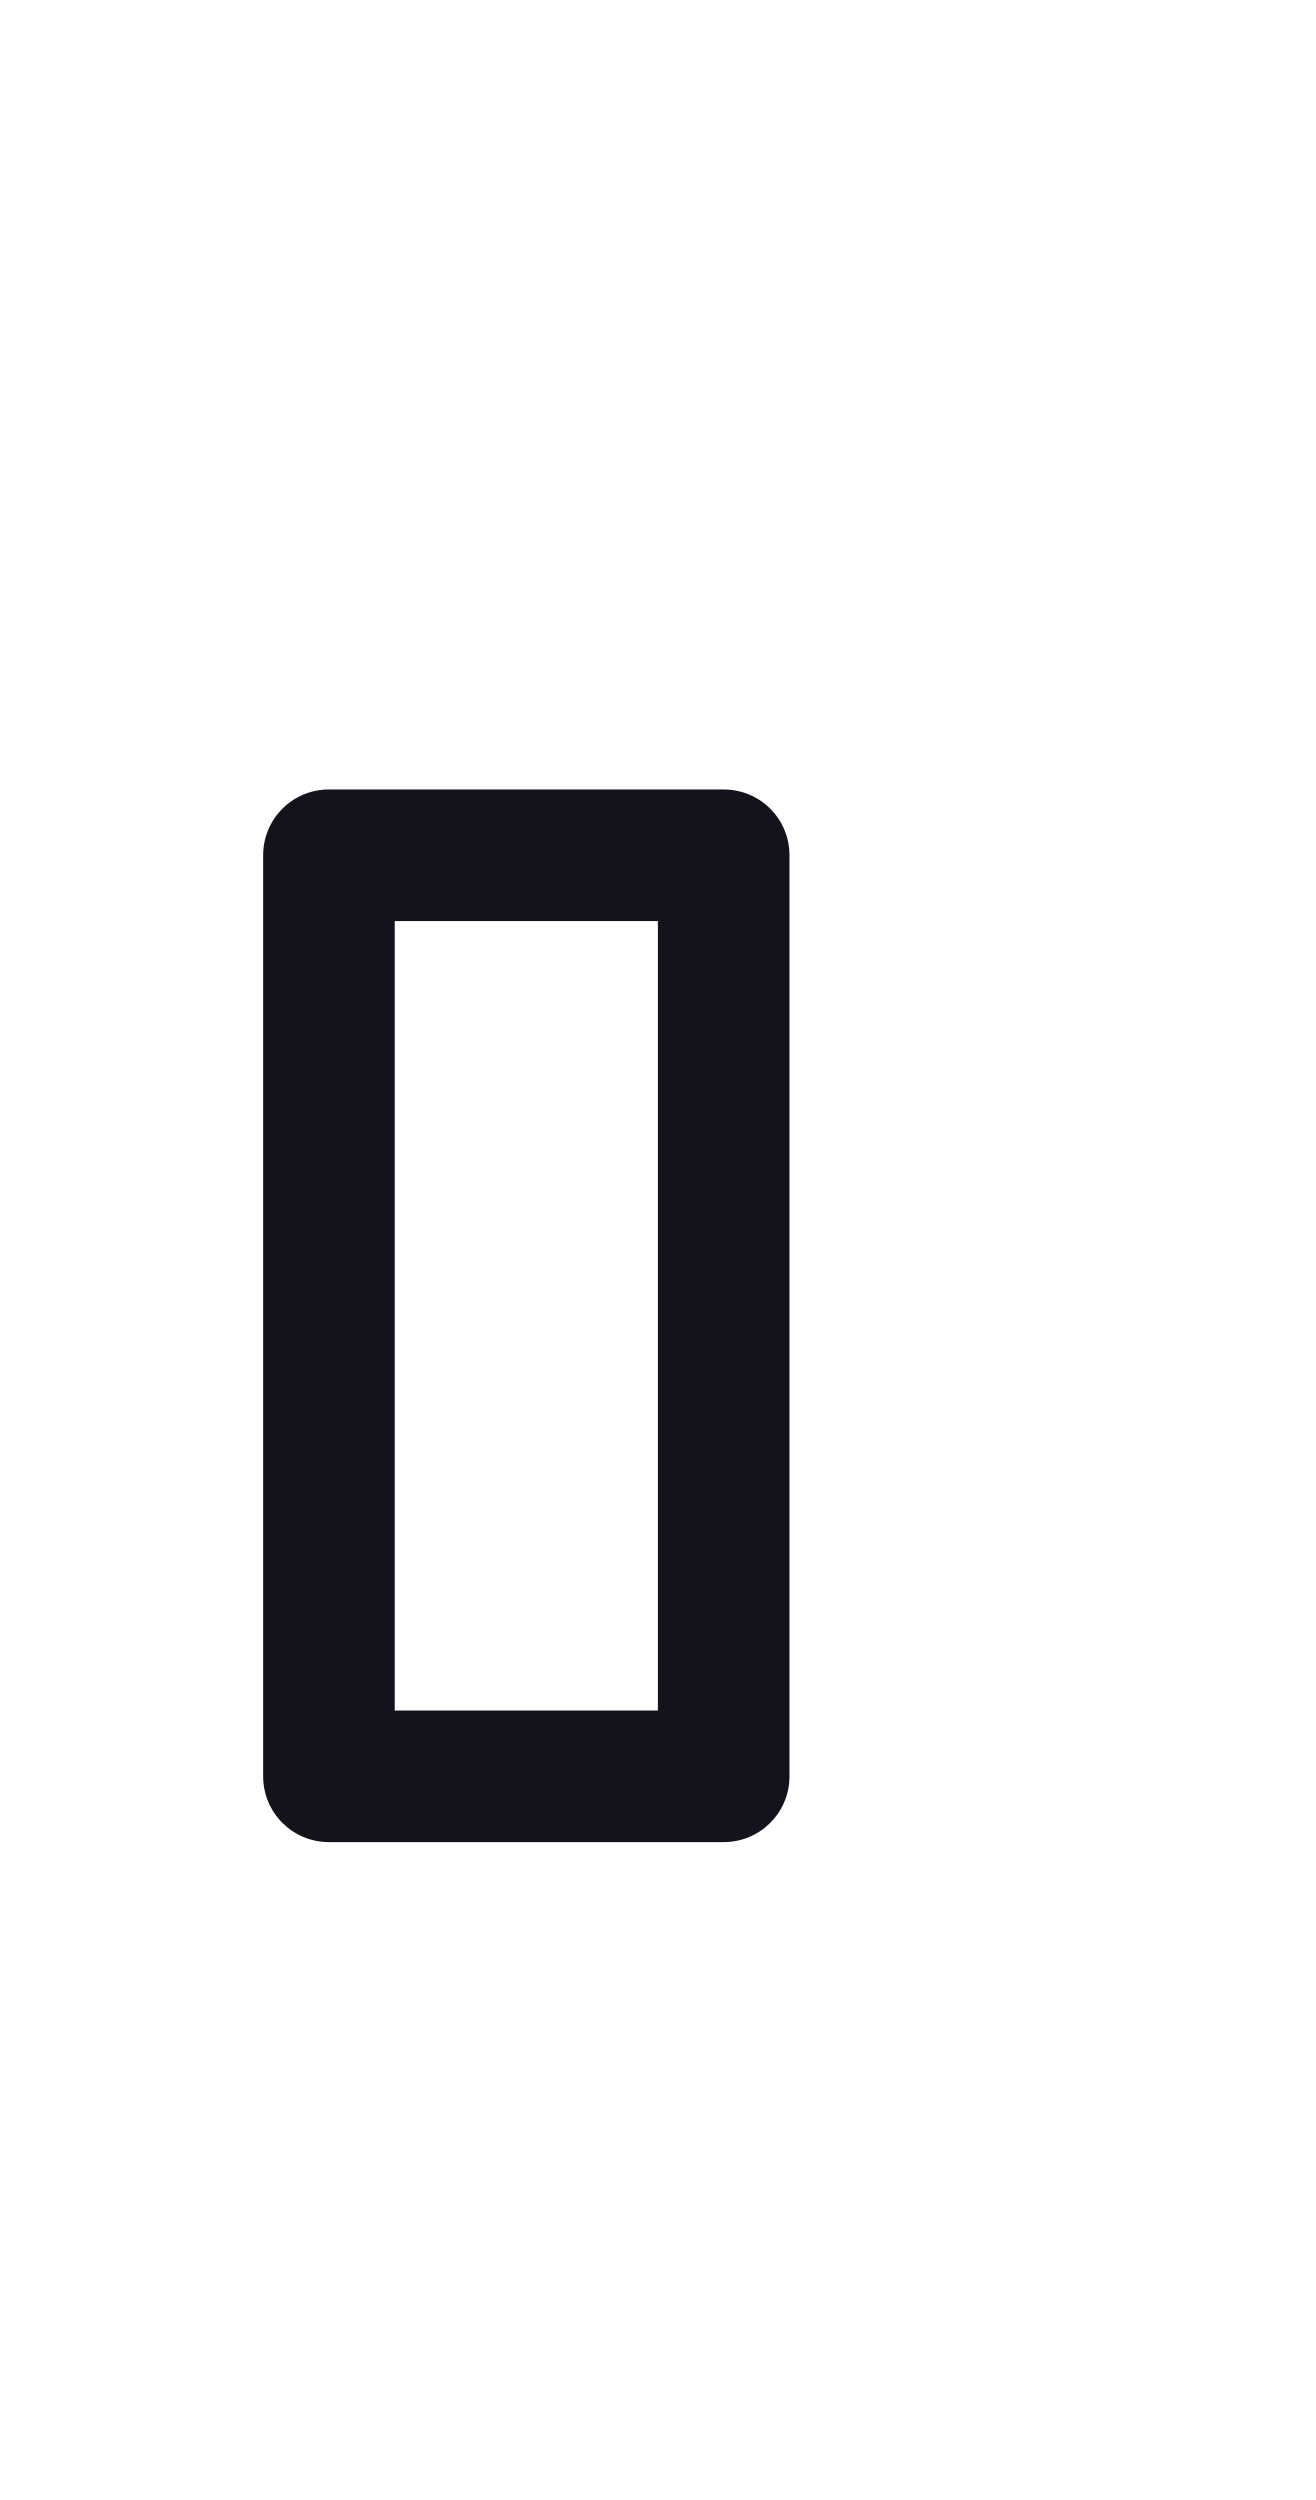
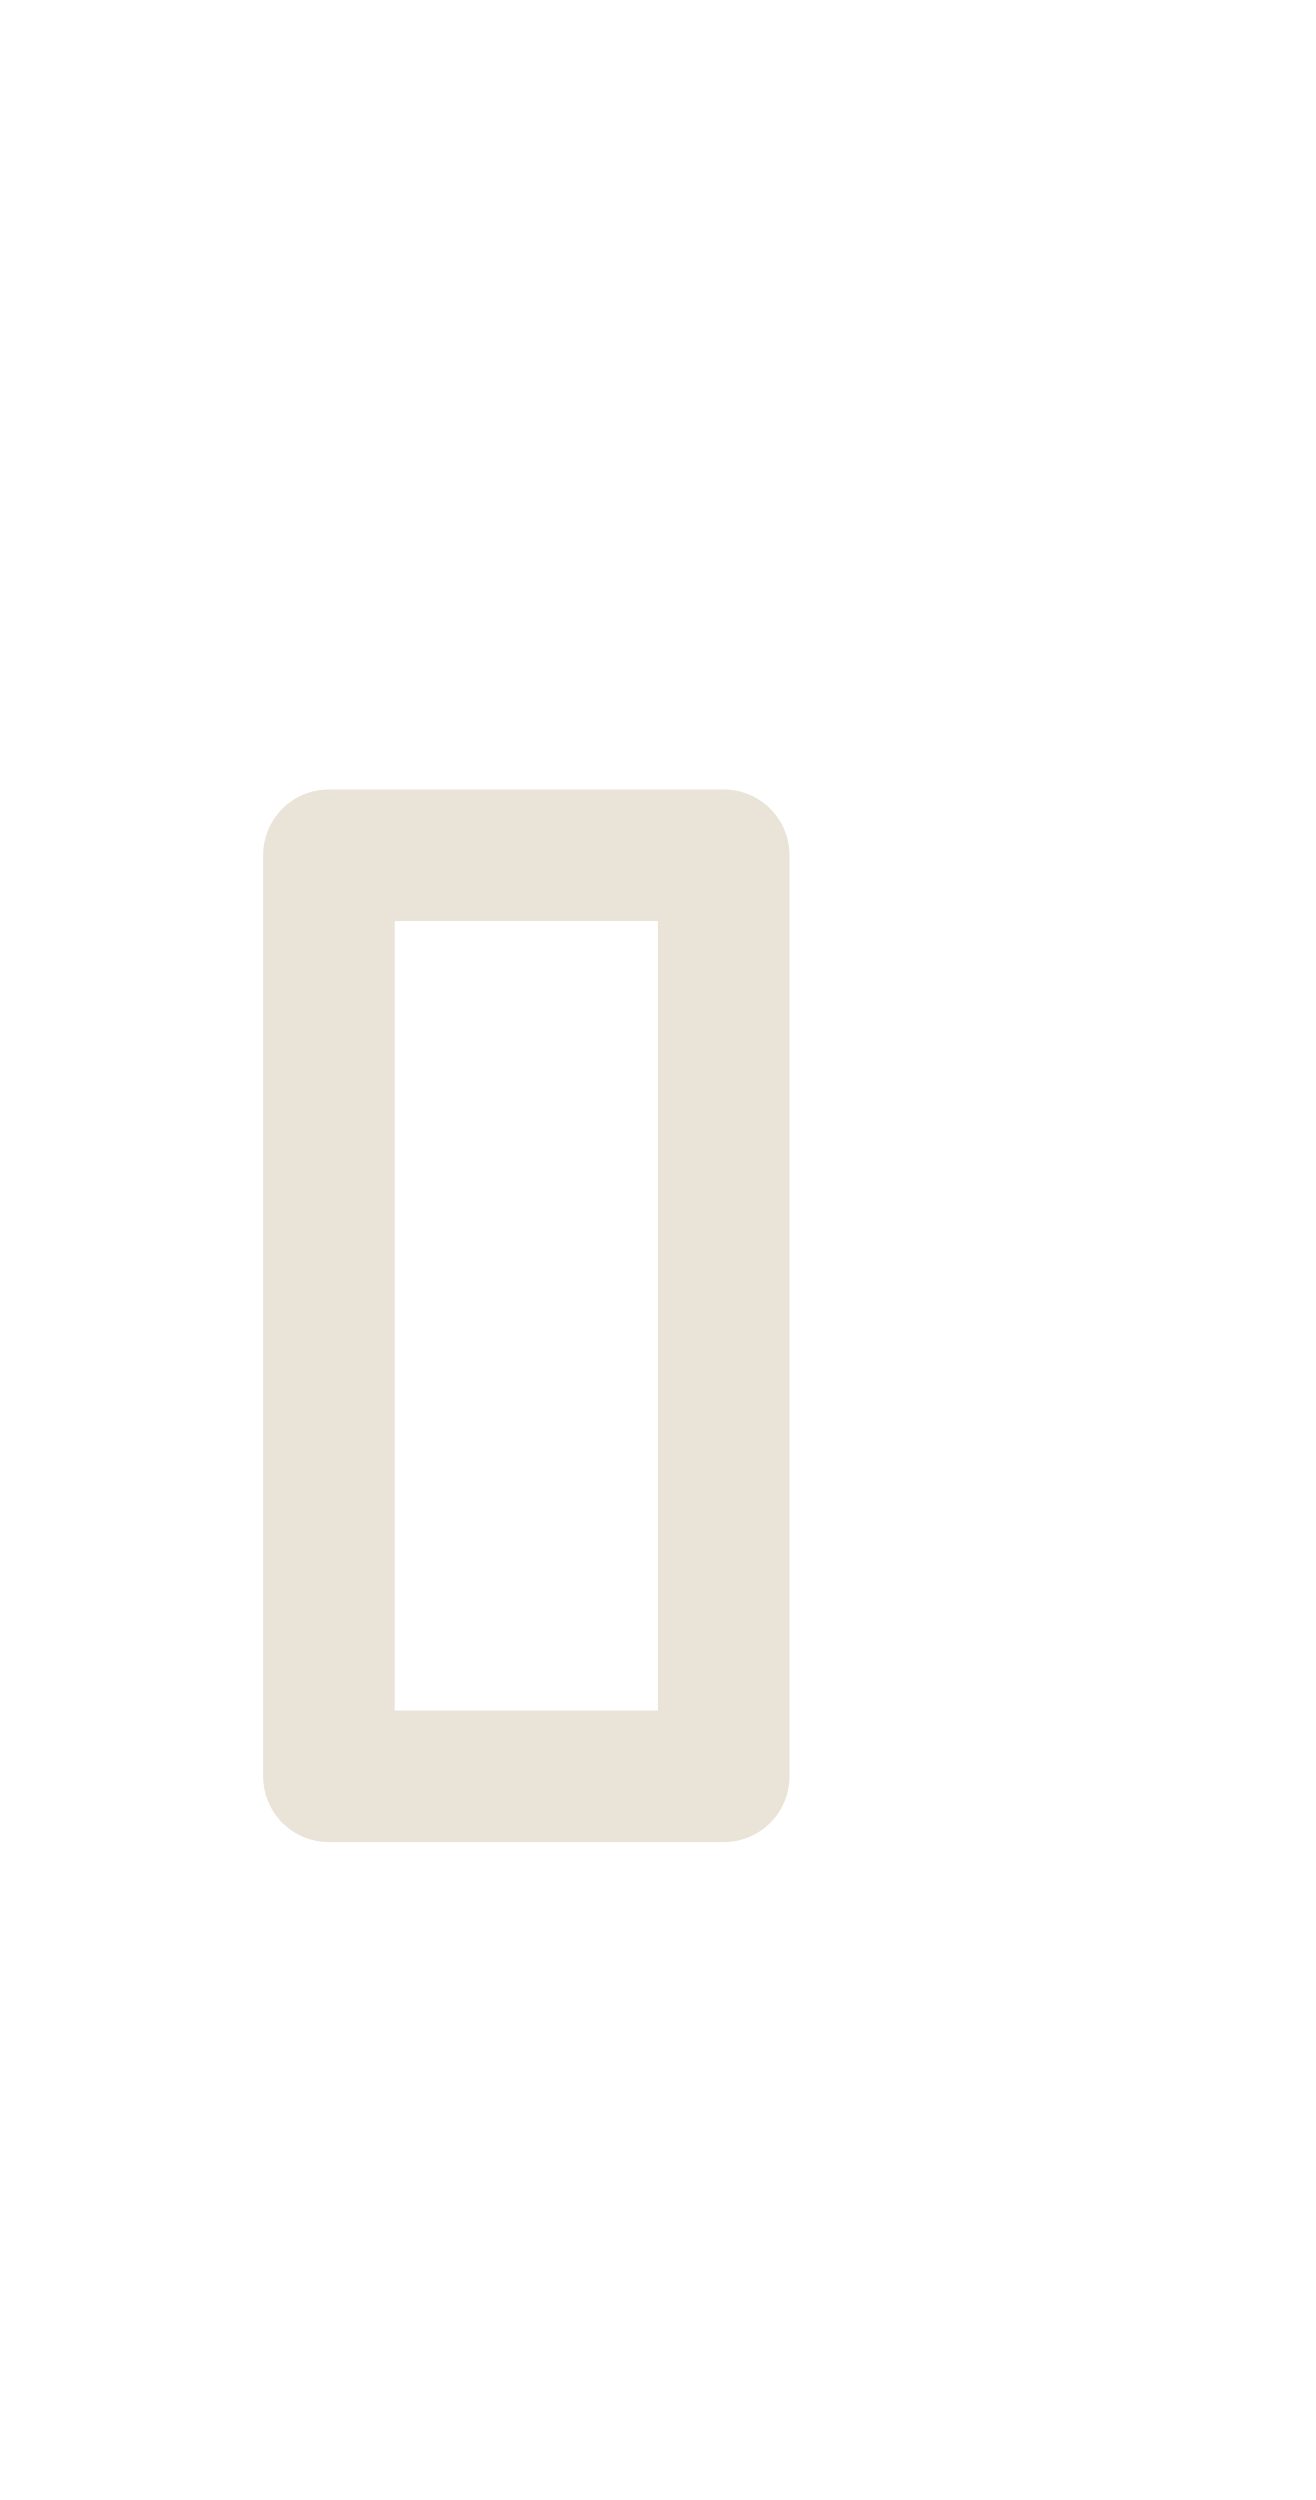
<svg xmlns="http://www.w3.org/2000/svg" width="10" height="19">
  <defs>
    <clipPath>
-       <rect width="10" height="19" x="20" y="1033.36" opacity="0.12" fill="#add97a" color="#e9e4d7" />
+       <rect width="10" height="19" x="20" y="1033.36" opacity="0.12" fill="#a33b69" color="#e9e4d7" />
    </clipPath>
  </defs>
  <g transform="translate(0,-1033.362)">
-     <path d="M 2.5 6 C 2.223 6 2 6.223 2 6.5 L 2 13.5 C 2 13.777 2.223 14 2.5 14 L 5.5 14 C 5.777 14 6 13.777 6 13.5 L 6 6.5 C 6 6.223 5.777 6 5.5 6 L 2.5 6 z M 3 7 L 5 7 L 5 13 L 3 13 L 3 7 z " transform="translate(0,1033.362)" fill="#15121d" />
+     <path d="M 2.5 6 C 2.223 6 2 6.223 2 6.5 L 2 13.5 C 2 13.777 2.223 14 2.5 14 L 5.5 14 C 5.777 14 6 13.777 6 13.5 L 6 6.5 C 6 6.223 5.777 6 5.5 6 L 2.5 6 z M 3 7 L 5 7 L 5 13 L 3 13 L 3 7 z " transform="translate(0,1033.362)" fill="#e9e4d7" />
  </g>
</svg>
